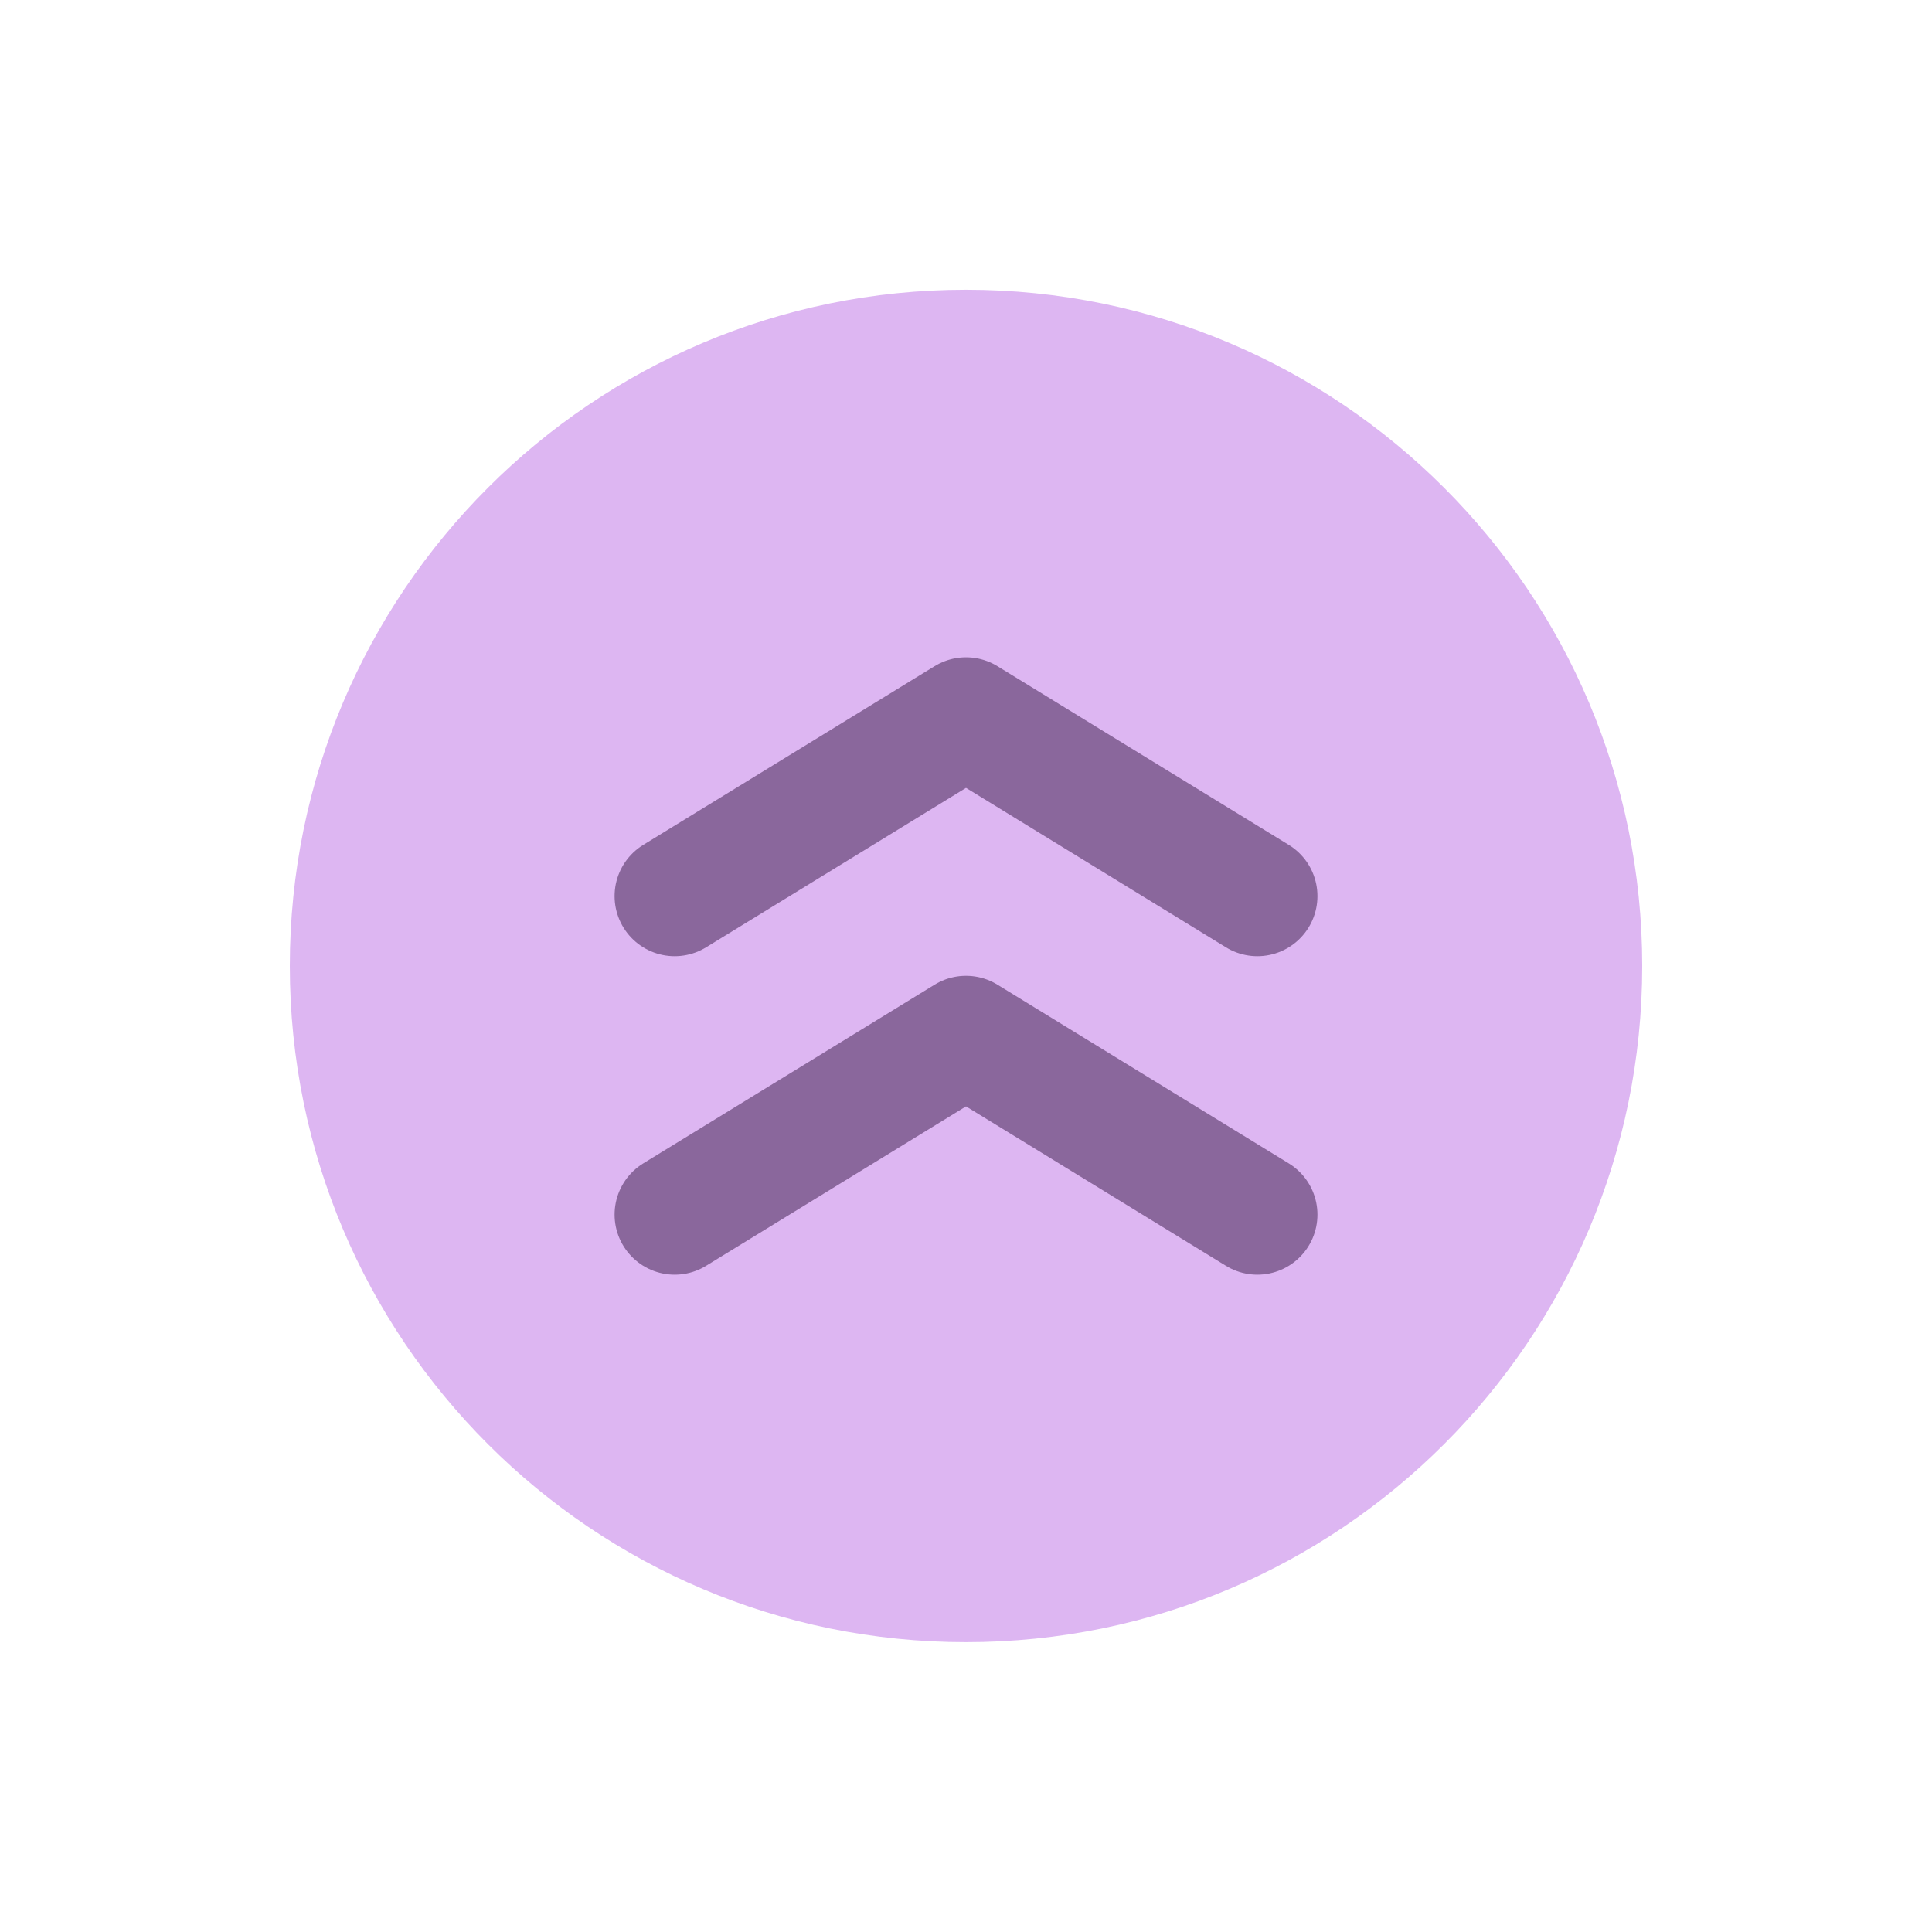
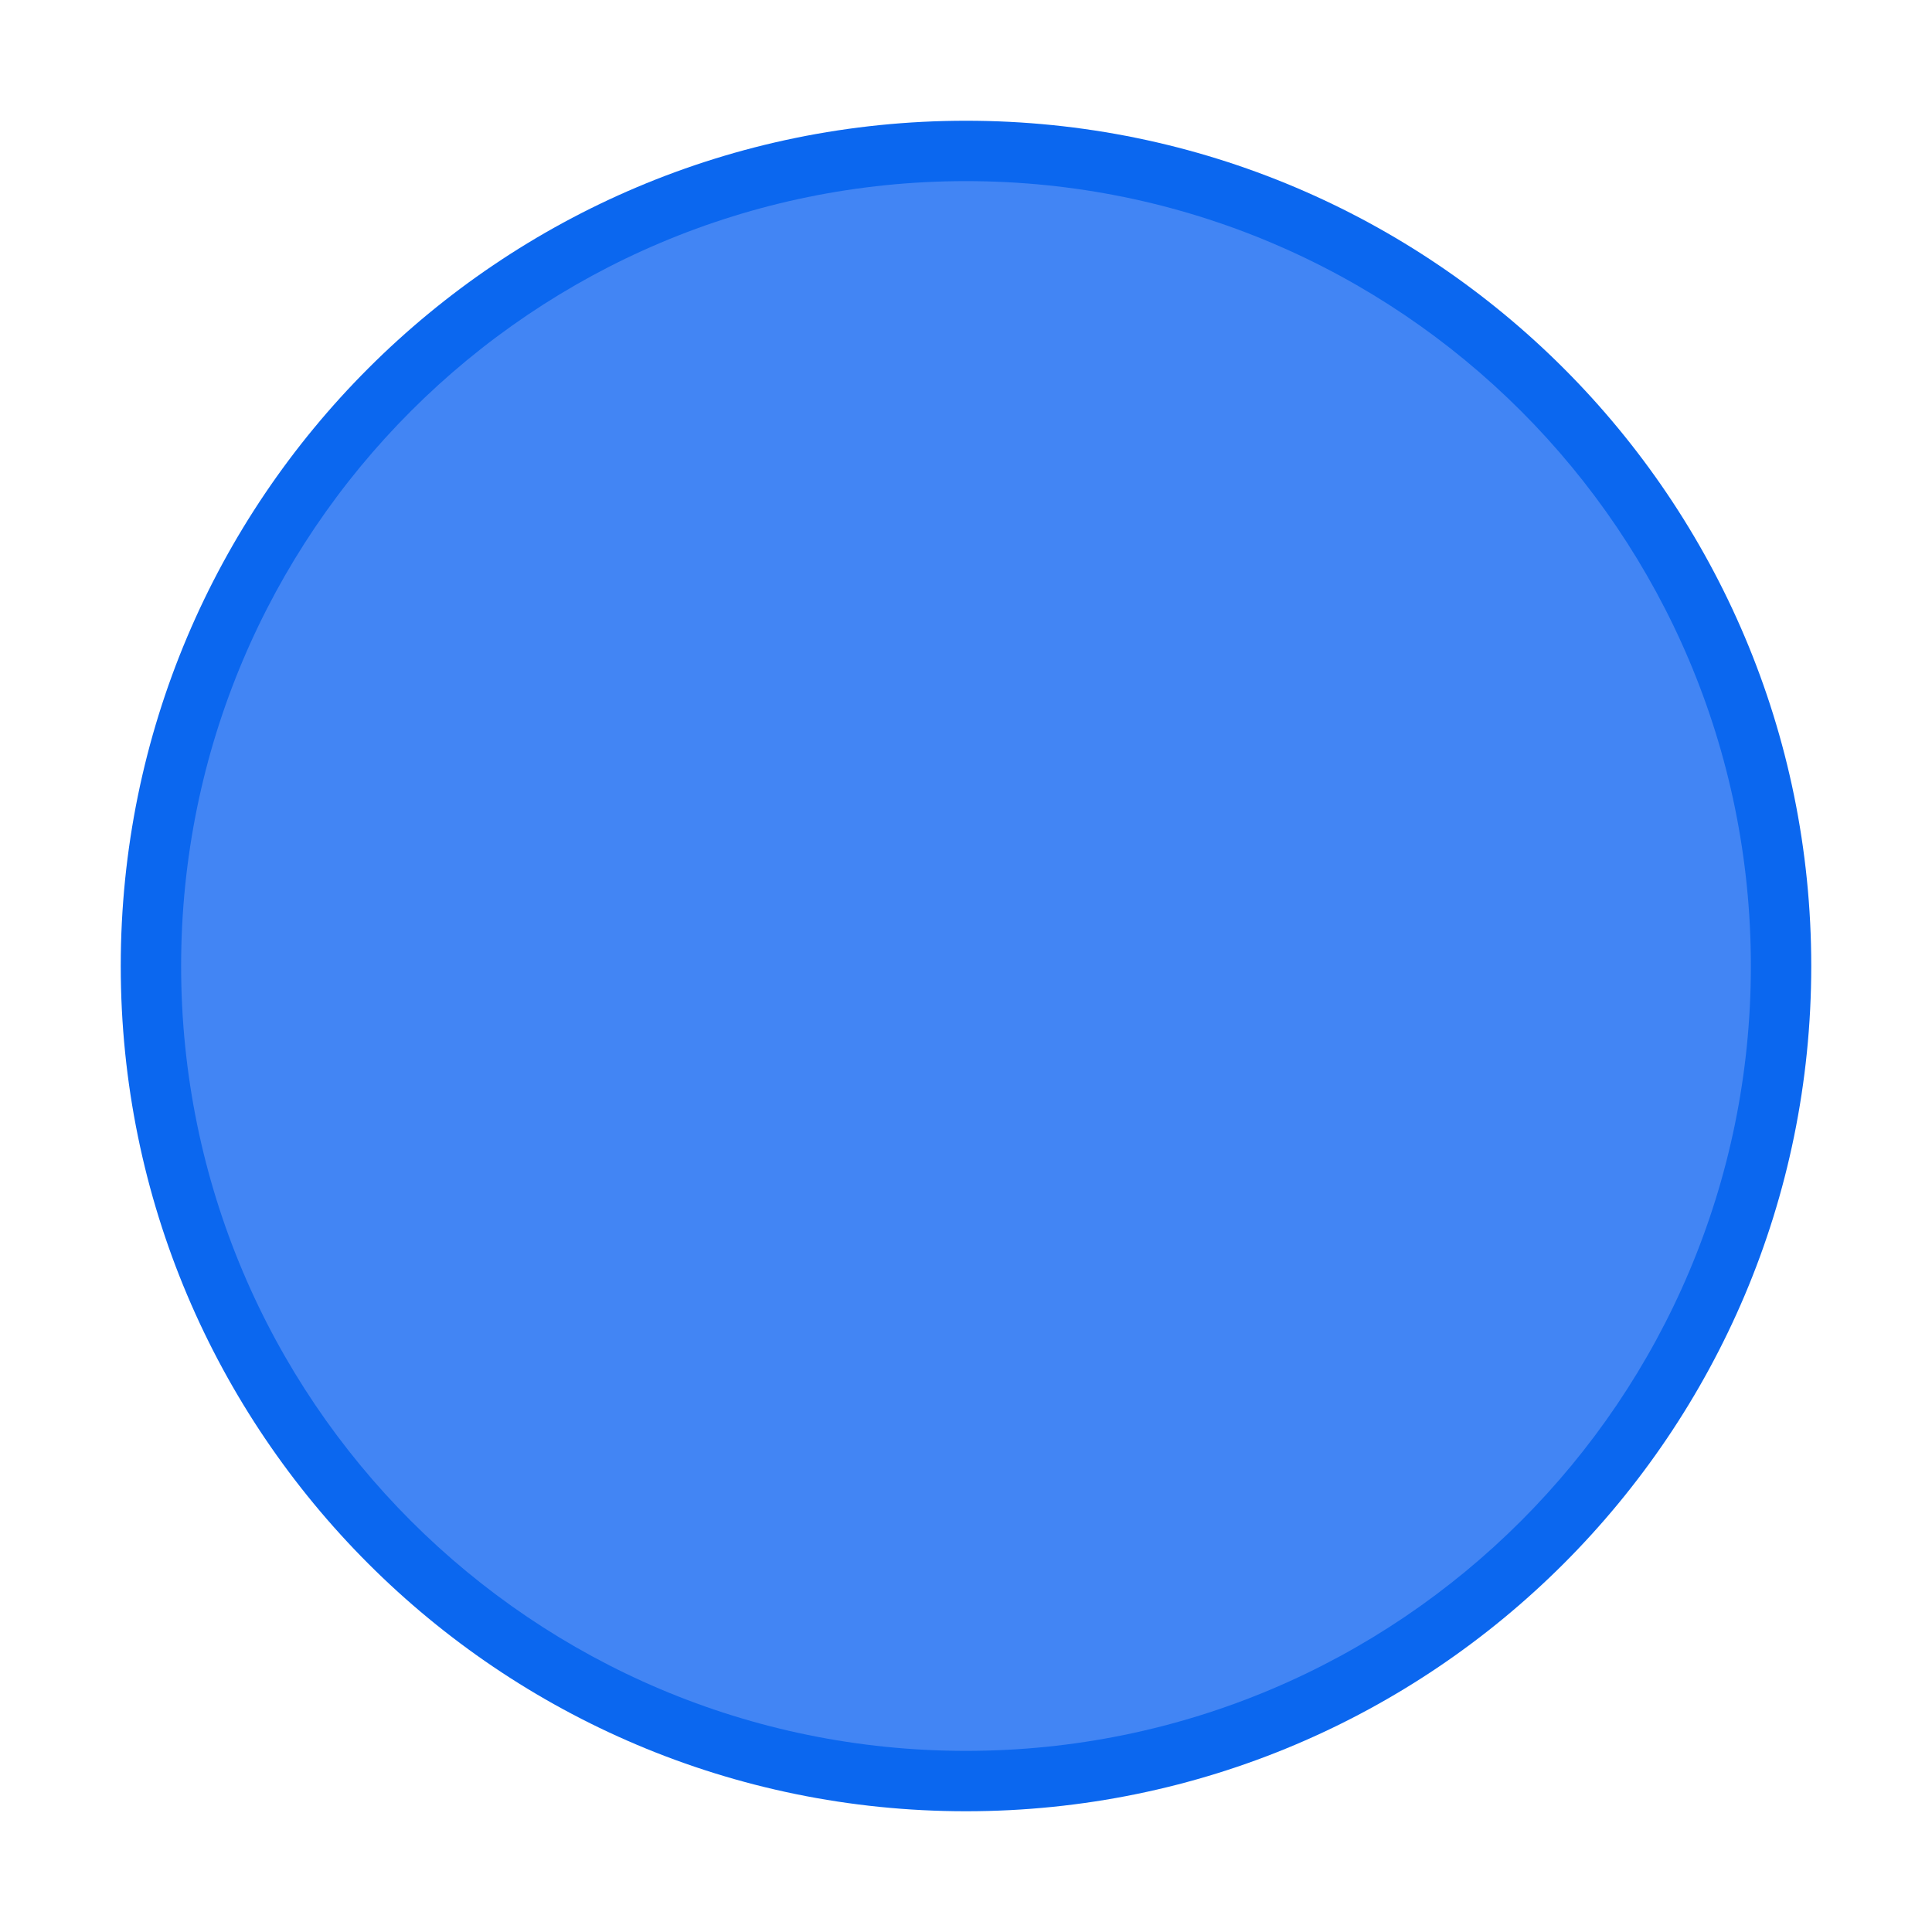
- <svg xmlns="http://www.w3.org/2000/svg" width="20" height="20" id="svg2" version="1.1">
-   <defs id="defs4" />
-   <g id="layer1" transform="translate(-671.1429,-644.5765)">
-     <g id="g1">
-       <circle style="fill:#ddb6f2;fill-opacity:1;stroke:none;stroke-width:3.336;stroke-linecap:square;stroke-linejoin:round;paint-order:markers fill stroke" id="circle1597" cx="681.143" cy="654.576" r="7" />
-       <path style="fill:none;fill-opacity:1;stroke:#8a679c;stroke-width:1.244;stroke-linecap:round;stroke-linejoin:round;stroke-dasharray:none;stroke-opacity:1;paint-order:markers fill stroke" d="m 678.127,653.853 3.016,-1.85 3.016,1.85" id="path4430" />
-       <path style="fill:none;fill-opacity:1;stroke:#8a679c;stroke-width:1.244;stroke-linecap:round;stroke-linejoin:round;stroke-dasharray:none;stroke-opacity:1;paint-order:markers fill stroke" d="m 678.127,657.15 3.016,-1.85 3.016,1.85" id="path4432" />
+ <svg xmlns="http://www.w3.org/2000/svg" width="16" height="16" version="1.1">
+   <g id="shade" transform="translate(-253 242.64)">
+     <rect x="253" y="-242.64" width="16" height="16" ry="1.6931e-5" opacity="0" stroke-width=".474" style="paint-order:markers stroke fill" />
+     <g transform="translate(254 -241.64)" enable-background="new">
+       <g transform="translate(-5 -1033.4)" fill-rule="evenodd">
+         <path d="m12 1047.4c3.866 0 7-3.134 7-7s-3.134-7-7-7c-3.866 0-7 3.134-7 7s3.134 7 7 7" fill="#0b67ef" />
+         <path d="m12 1046.9c3.59 0 6.5-2.91 6.5-6.5 0-3.59-2.91-6.5-6.5-6.5-3.59 0-6.5 2.91-6.5 6.5 0 3.59 2.91 6.5 6.5 6.5" fill="#4285f4" />
+       </g>
    </g>
  </g>
</svg>
